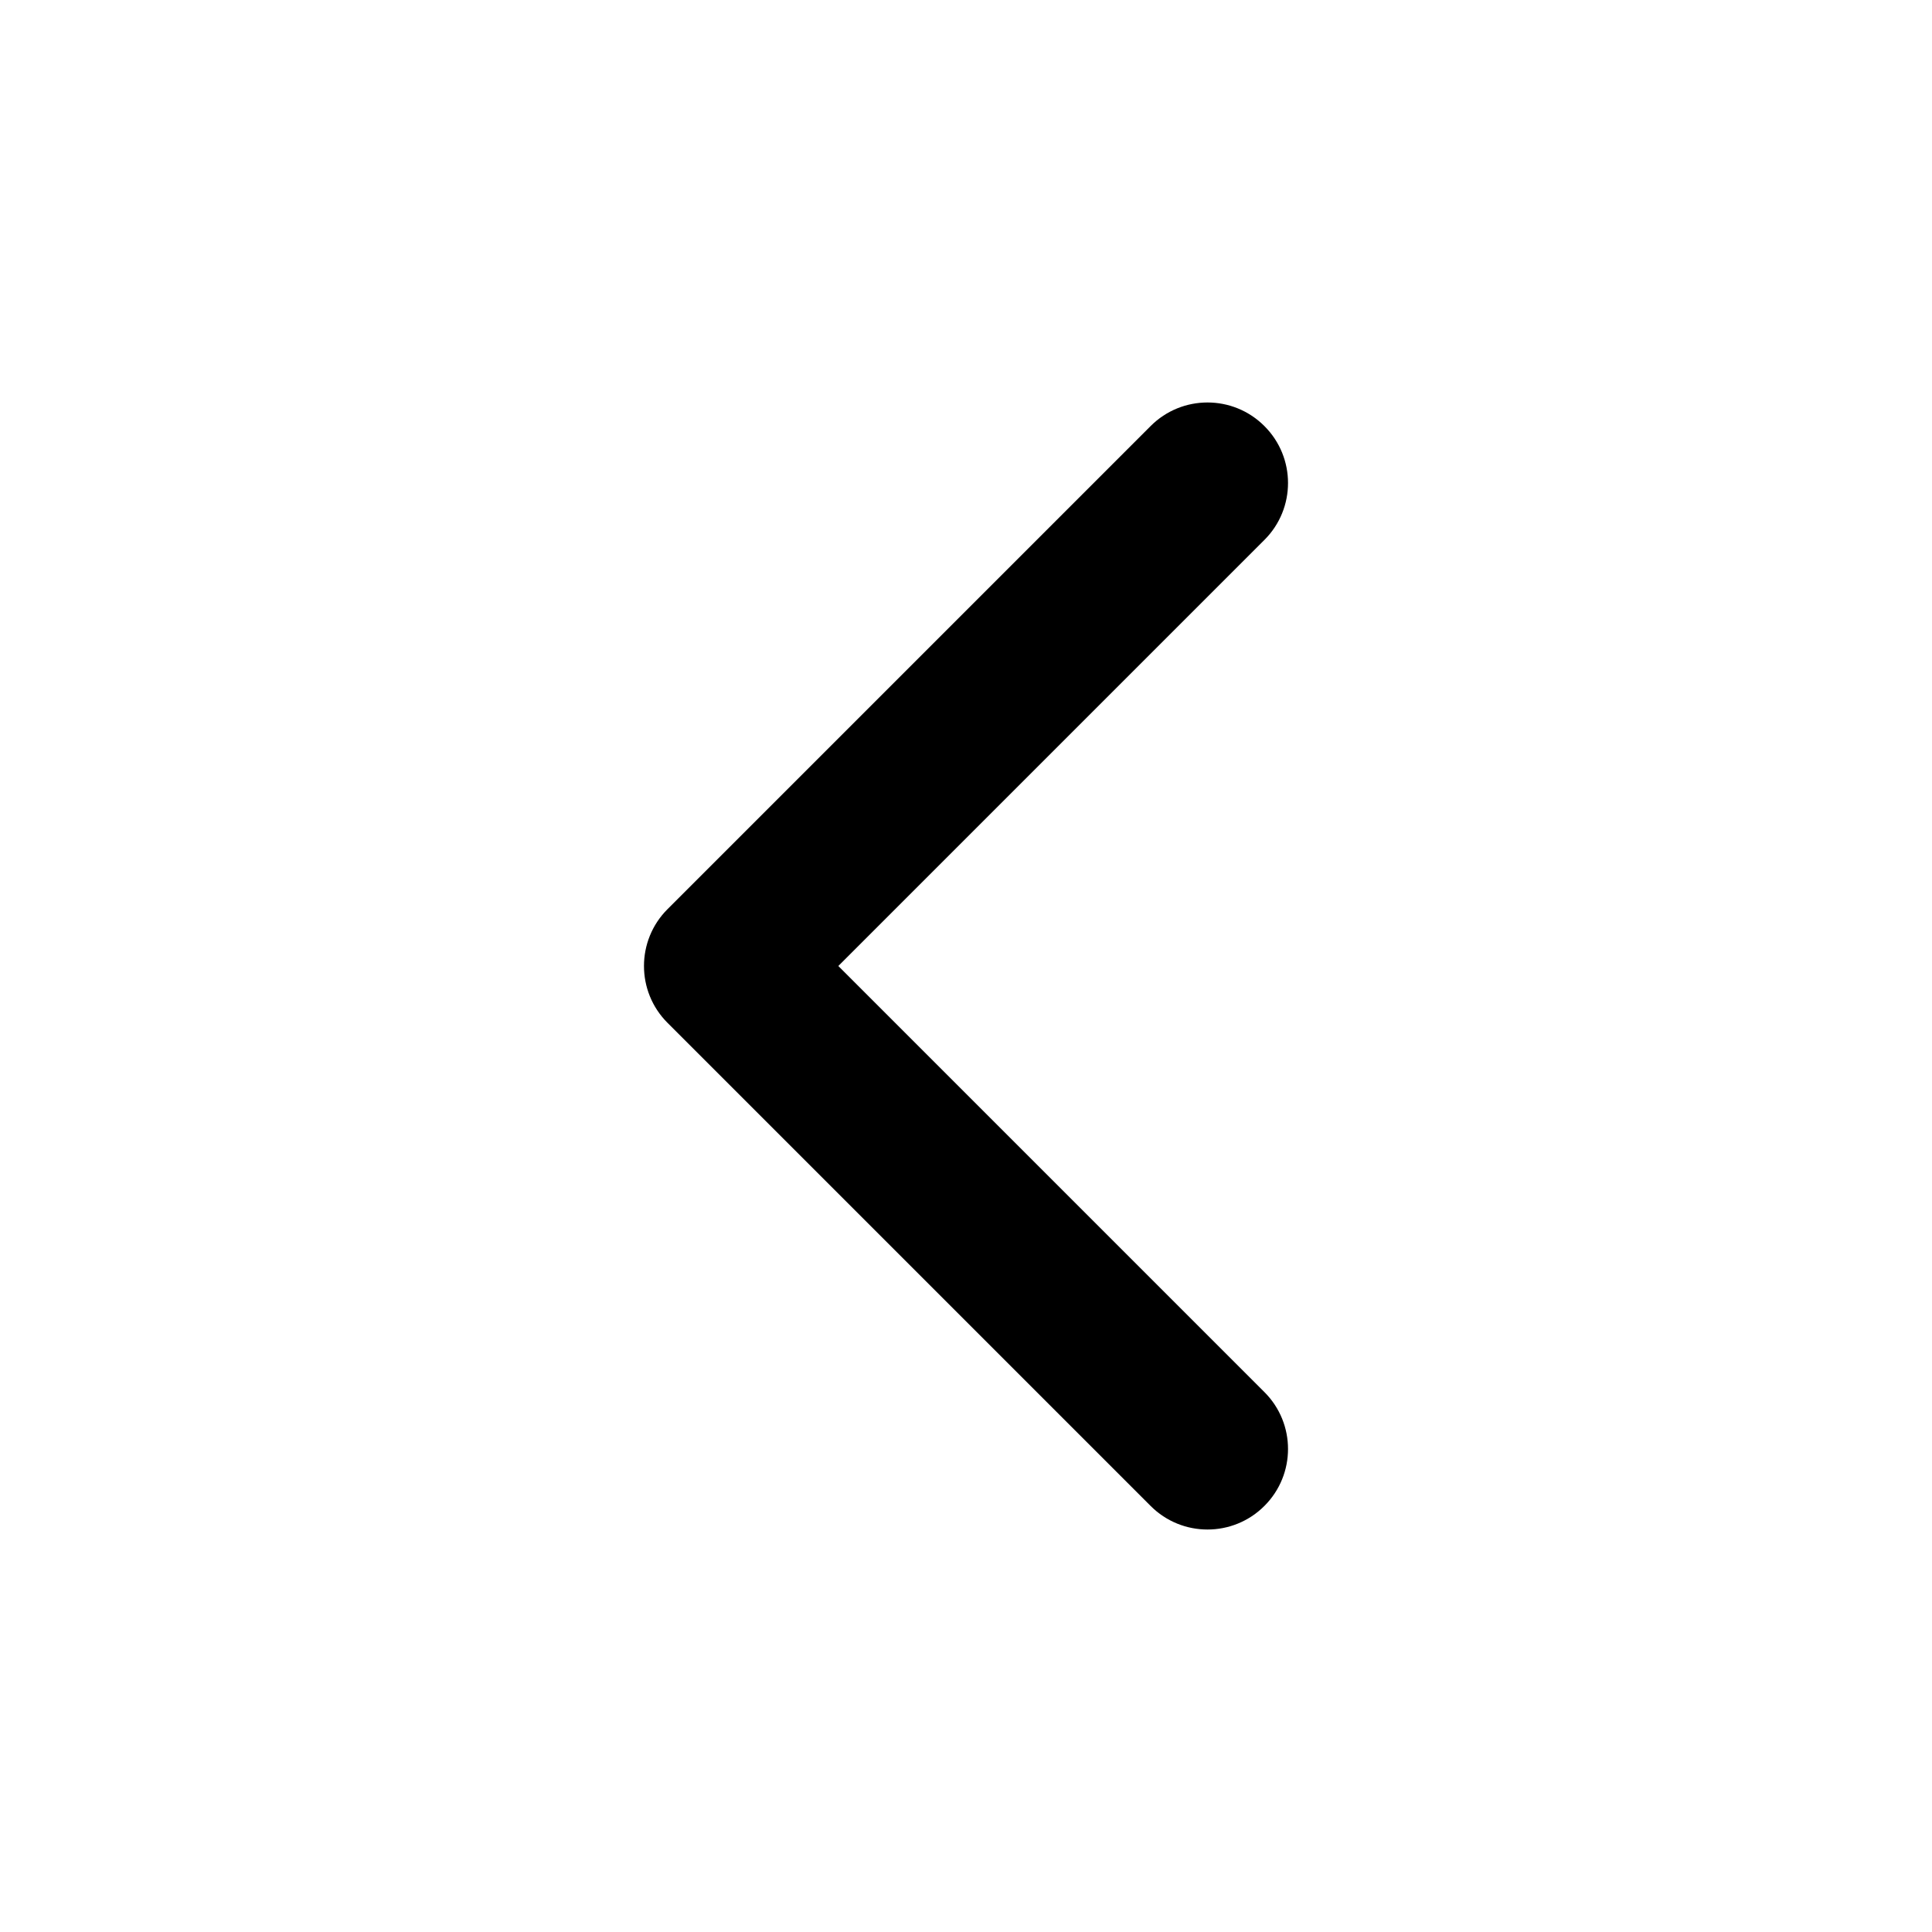
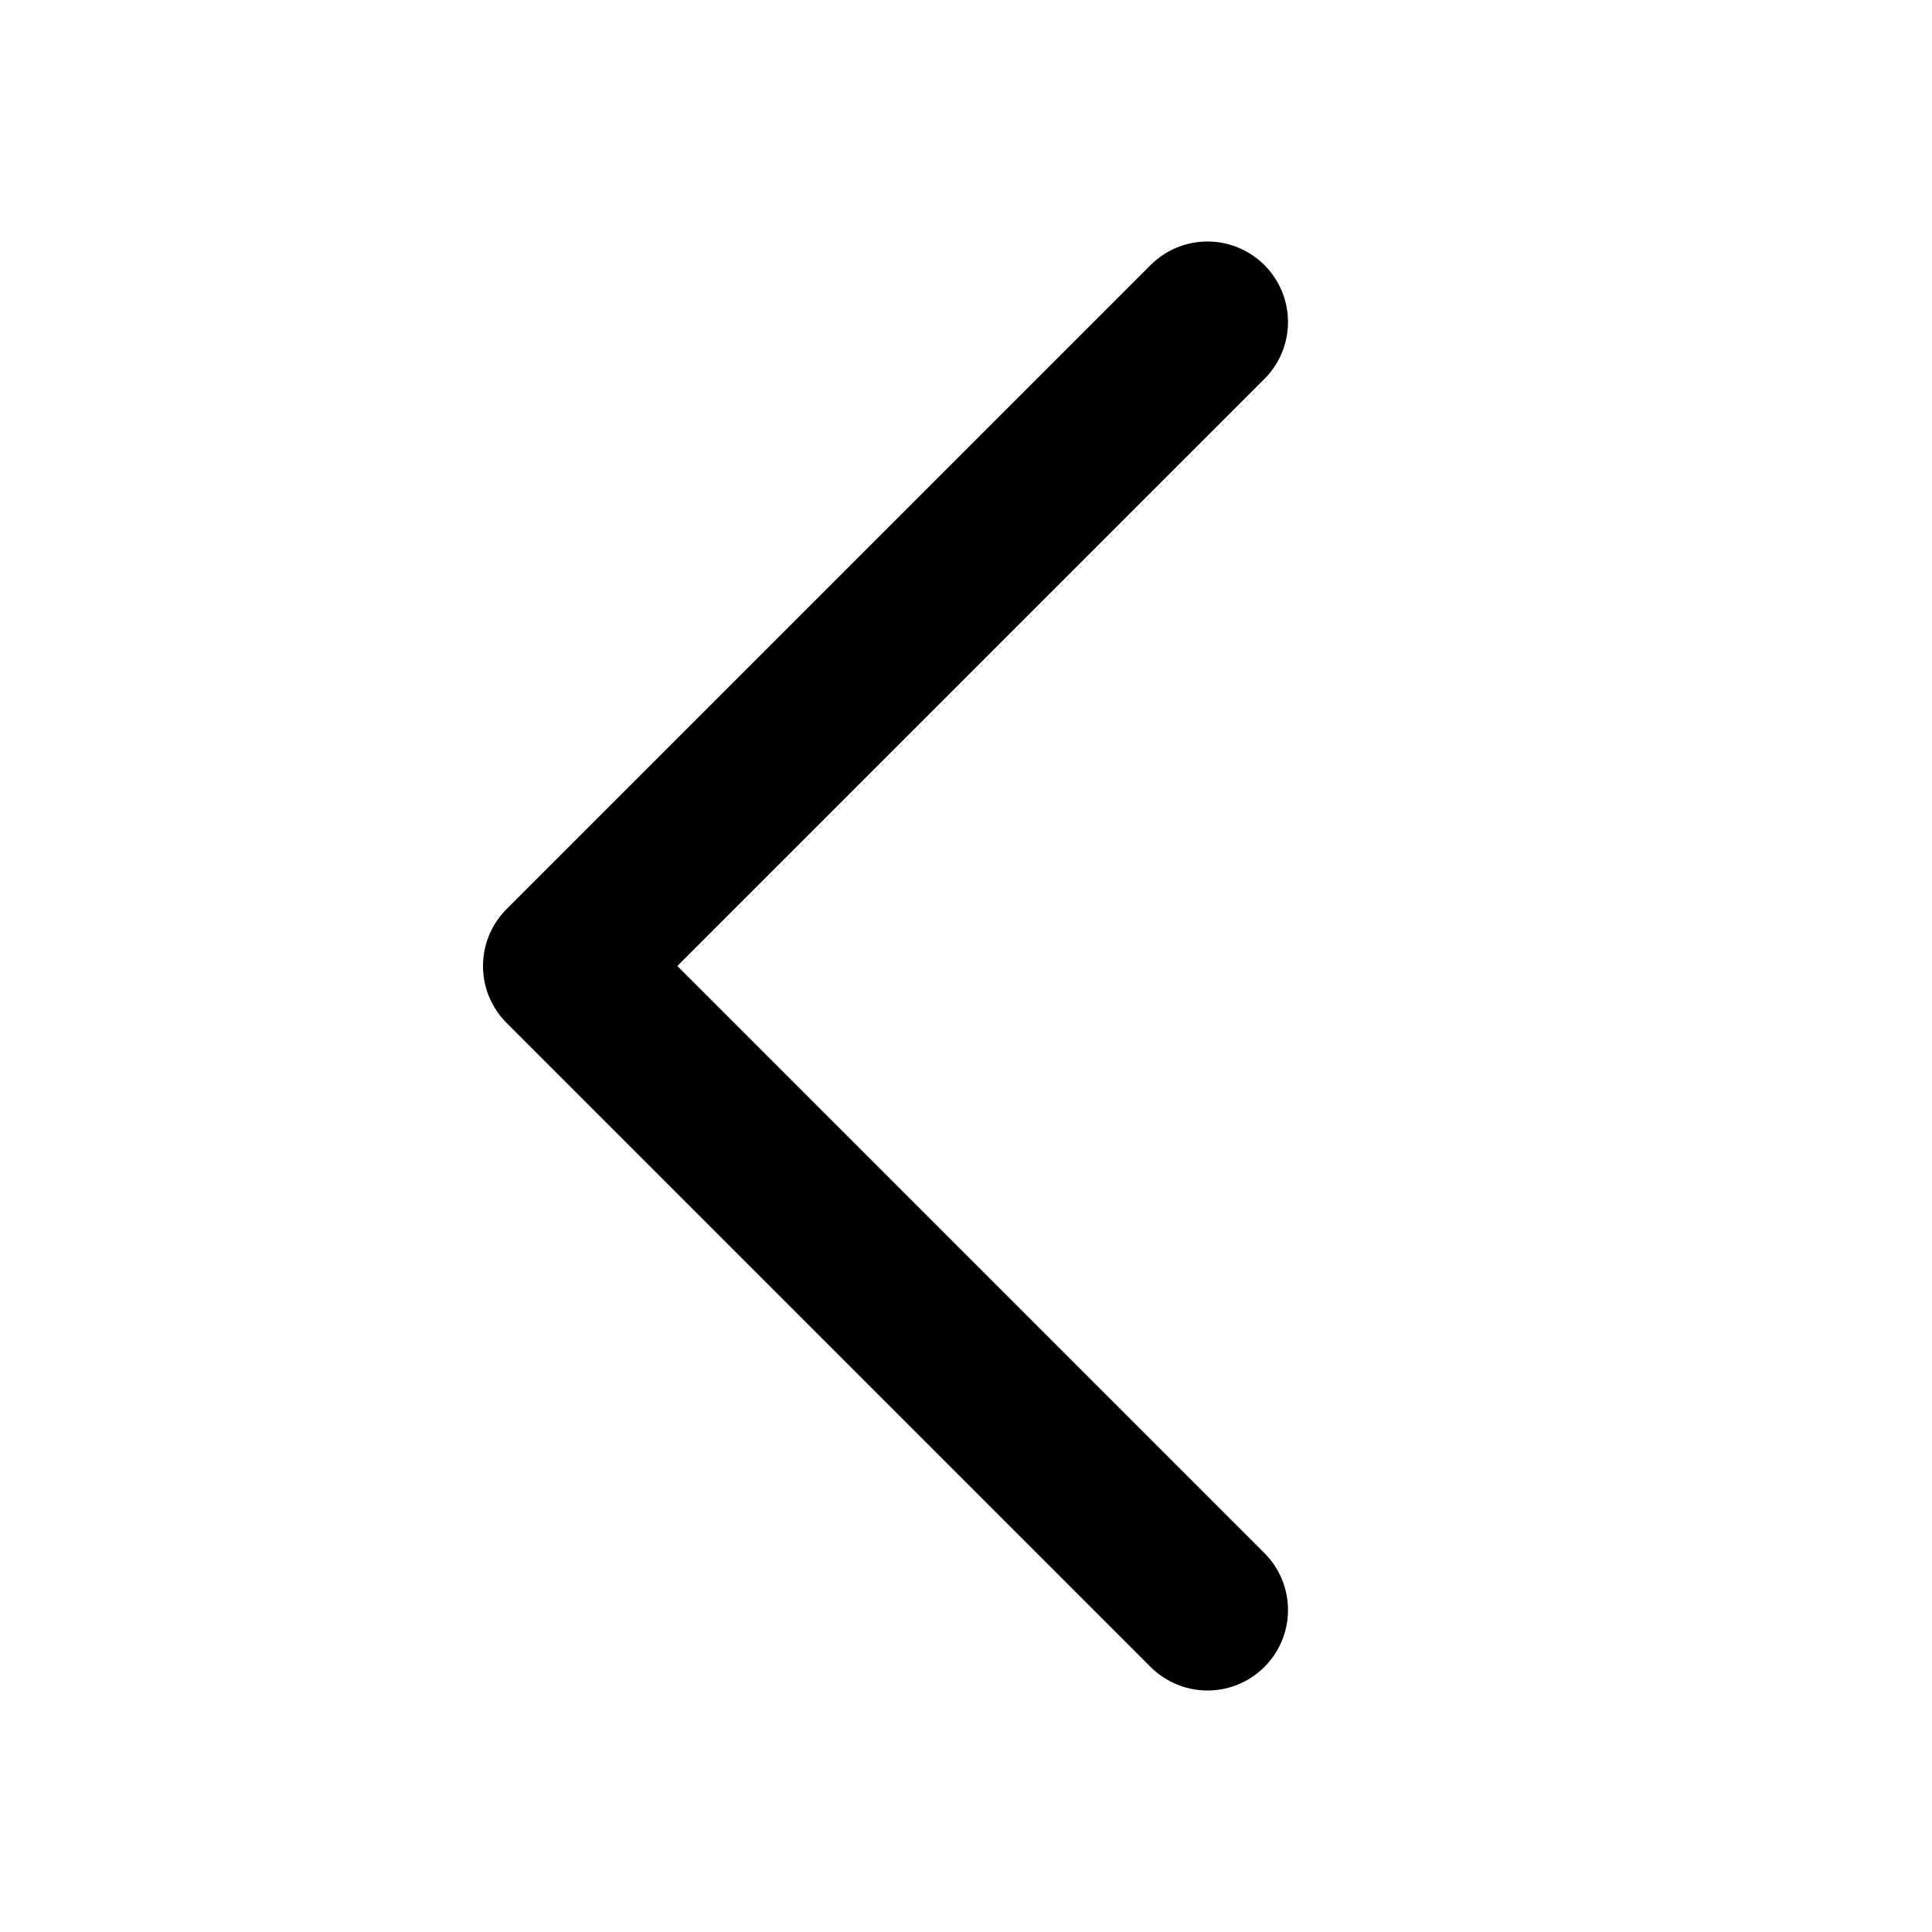
<svg xmlns="http://www.w3.org/2000/svg" width="24" height="24" viewBox="0 0 24 24" fill="none">
-   <path fill-rule="evenodd" clip-rule="evenodd" d="M15.707 5.293C16.098 5.683 16.098 6.317 15.707 6.707L10.414 12L15.707 17.293C16.098 17.683 16.098 18.317 15.707 18.707C15.317 19.098 14.683 19.098 14.293 18.707L8.293 12.707C7.902 12.317 7.902 11.683 8.293 11.293L14.293 5.293C14.683 4.902 15.317 4.902 15.707 5.293Z" fill="black" />
+   <path d="M15 4L7 12L15 20" stroke="black" stroke-width="2" stroke-linecap="round" stroke-linejoin="round" />
</svg>
